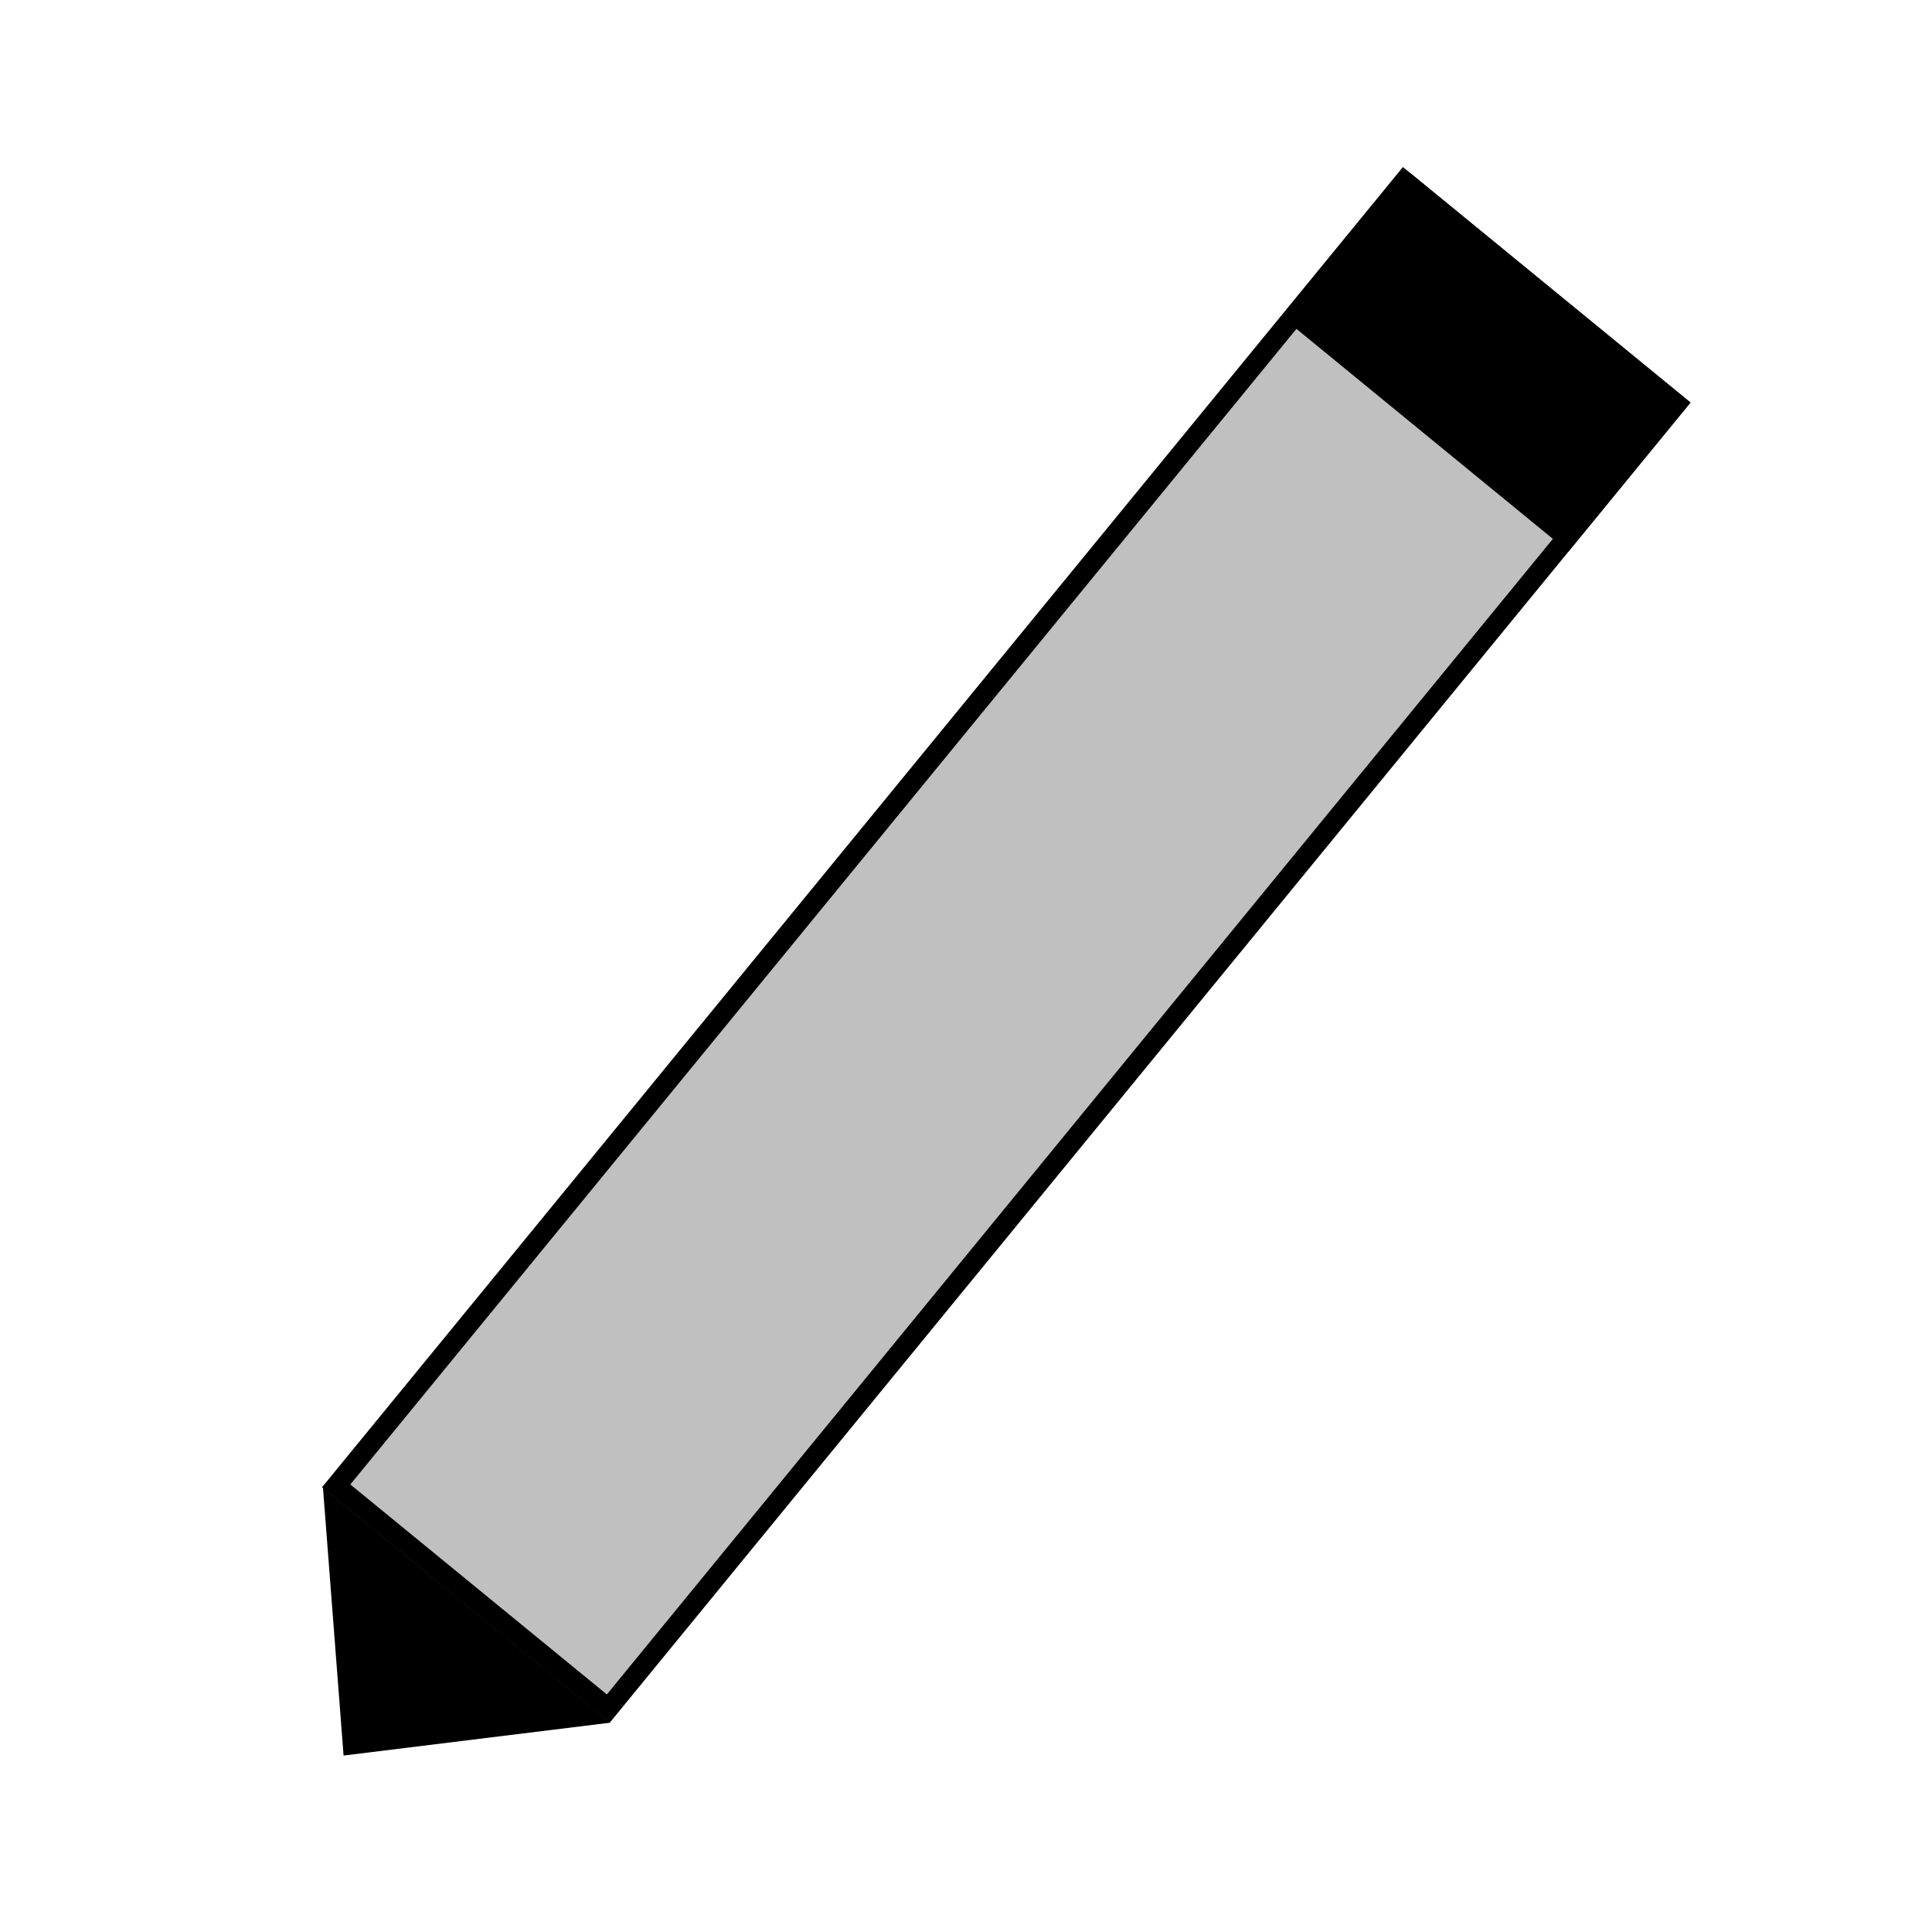
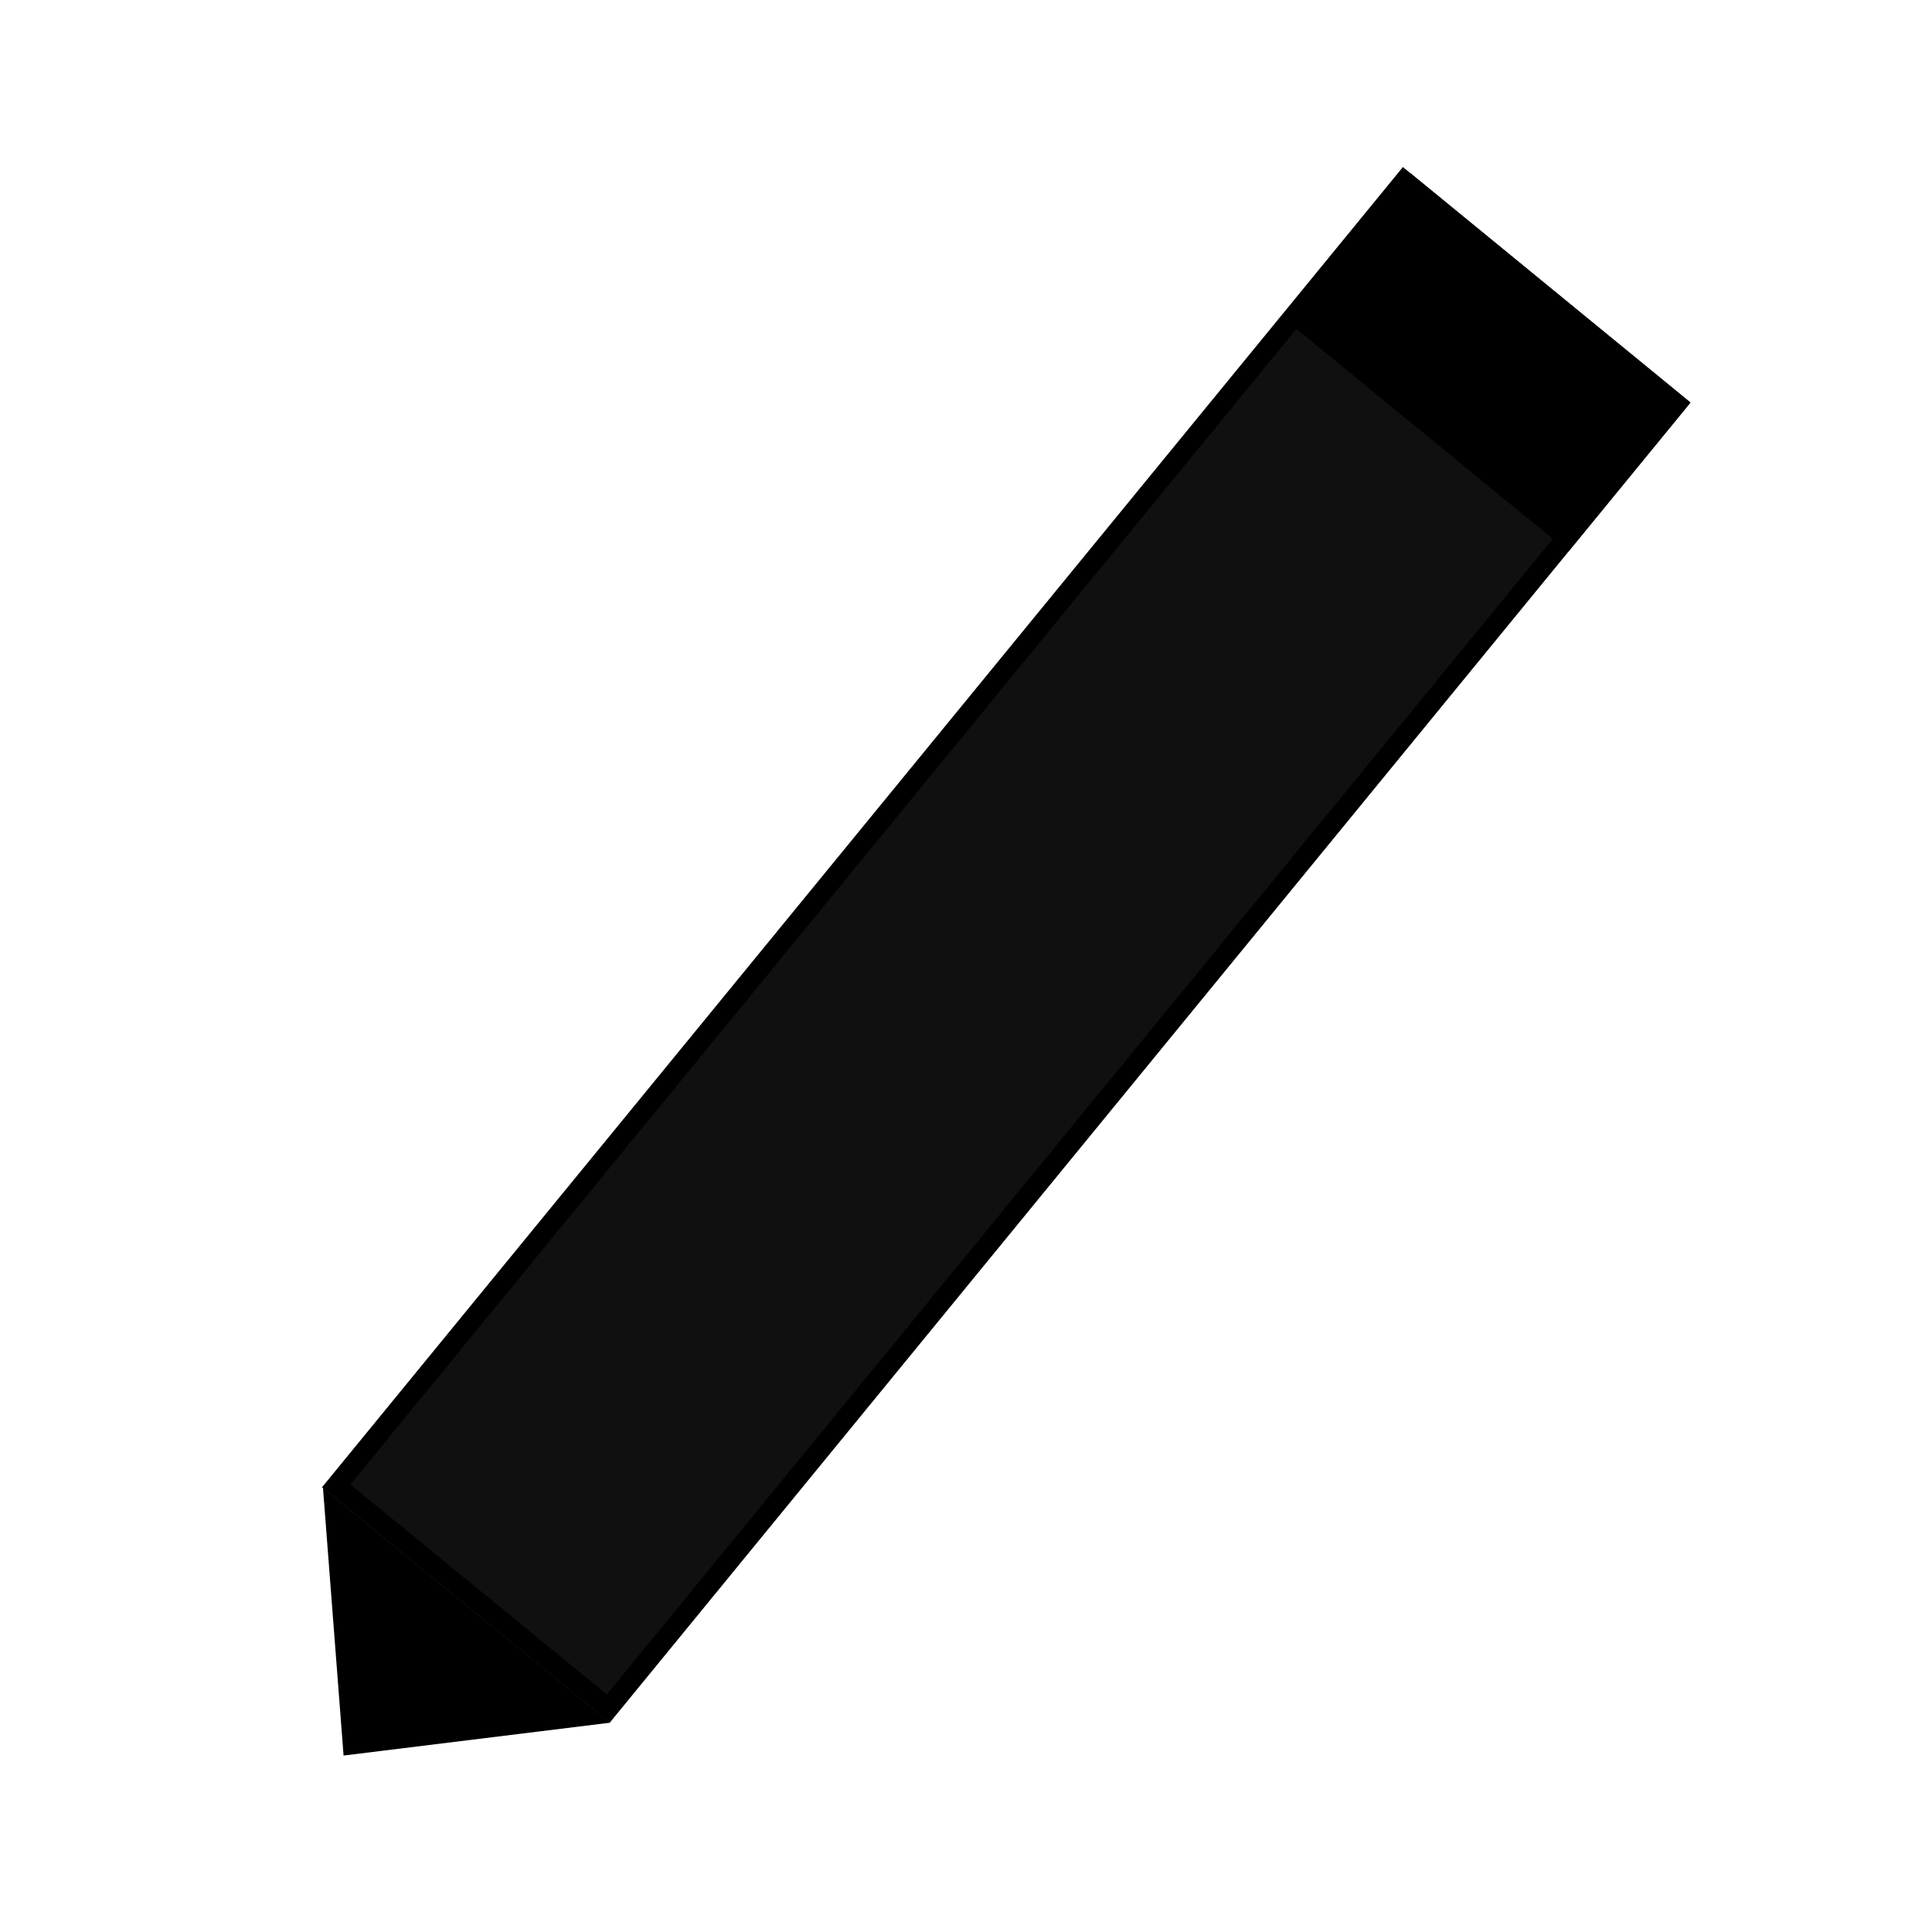
<svg xmlns="http://www.w3.org/2000/svg" width="24" height="24" viewBox="0 0 24 24" fill="none">
-   <path d="M17.445 2.251L20.824 5.018L7.556 21.225L4.176 18.458L17.445 2.251Z" fill="#C0C0C0" stroke="black" stroke-width="0.25" />
+   <path d="M17.445 2.251L20.824 5.018L7.556 21.225L4.176 18.458L17.445 2.251Z" fill="#101010" stroke="black" stroke-width="0.25" />
  <path d="M17.534 2.324L20.824 5.018L19.466 6.676L16.176 3.982L17.534 2.324Z" fill="black" stroke="black" stroke-width="0.25" />
  <path d="M4.268 21.808L4.012 18.481L7.579 21.4L4.268 21.808Z" fill="black" />
</svg>
